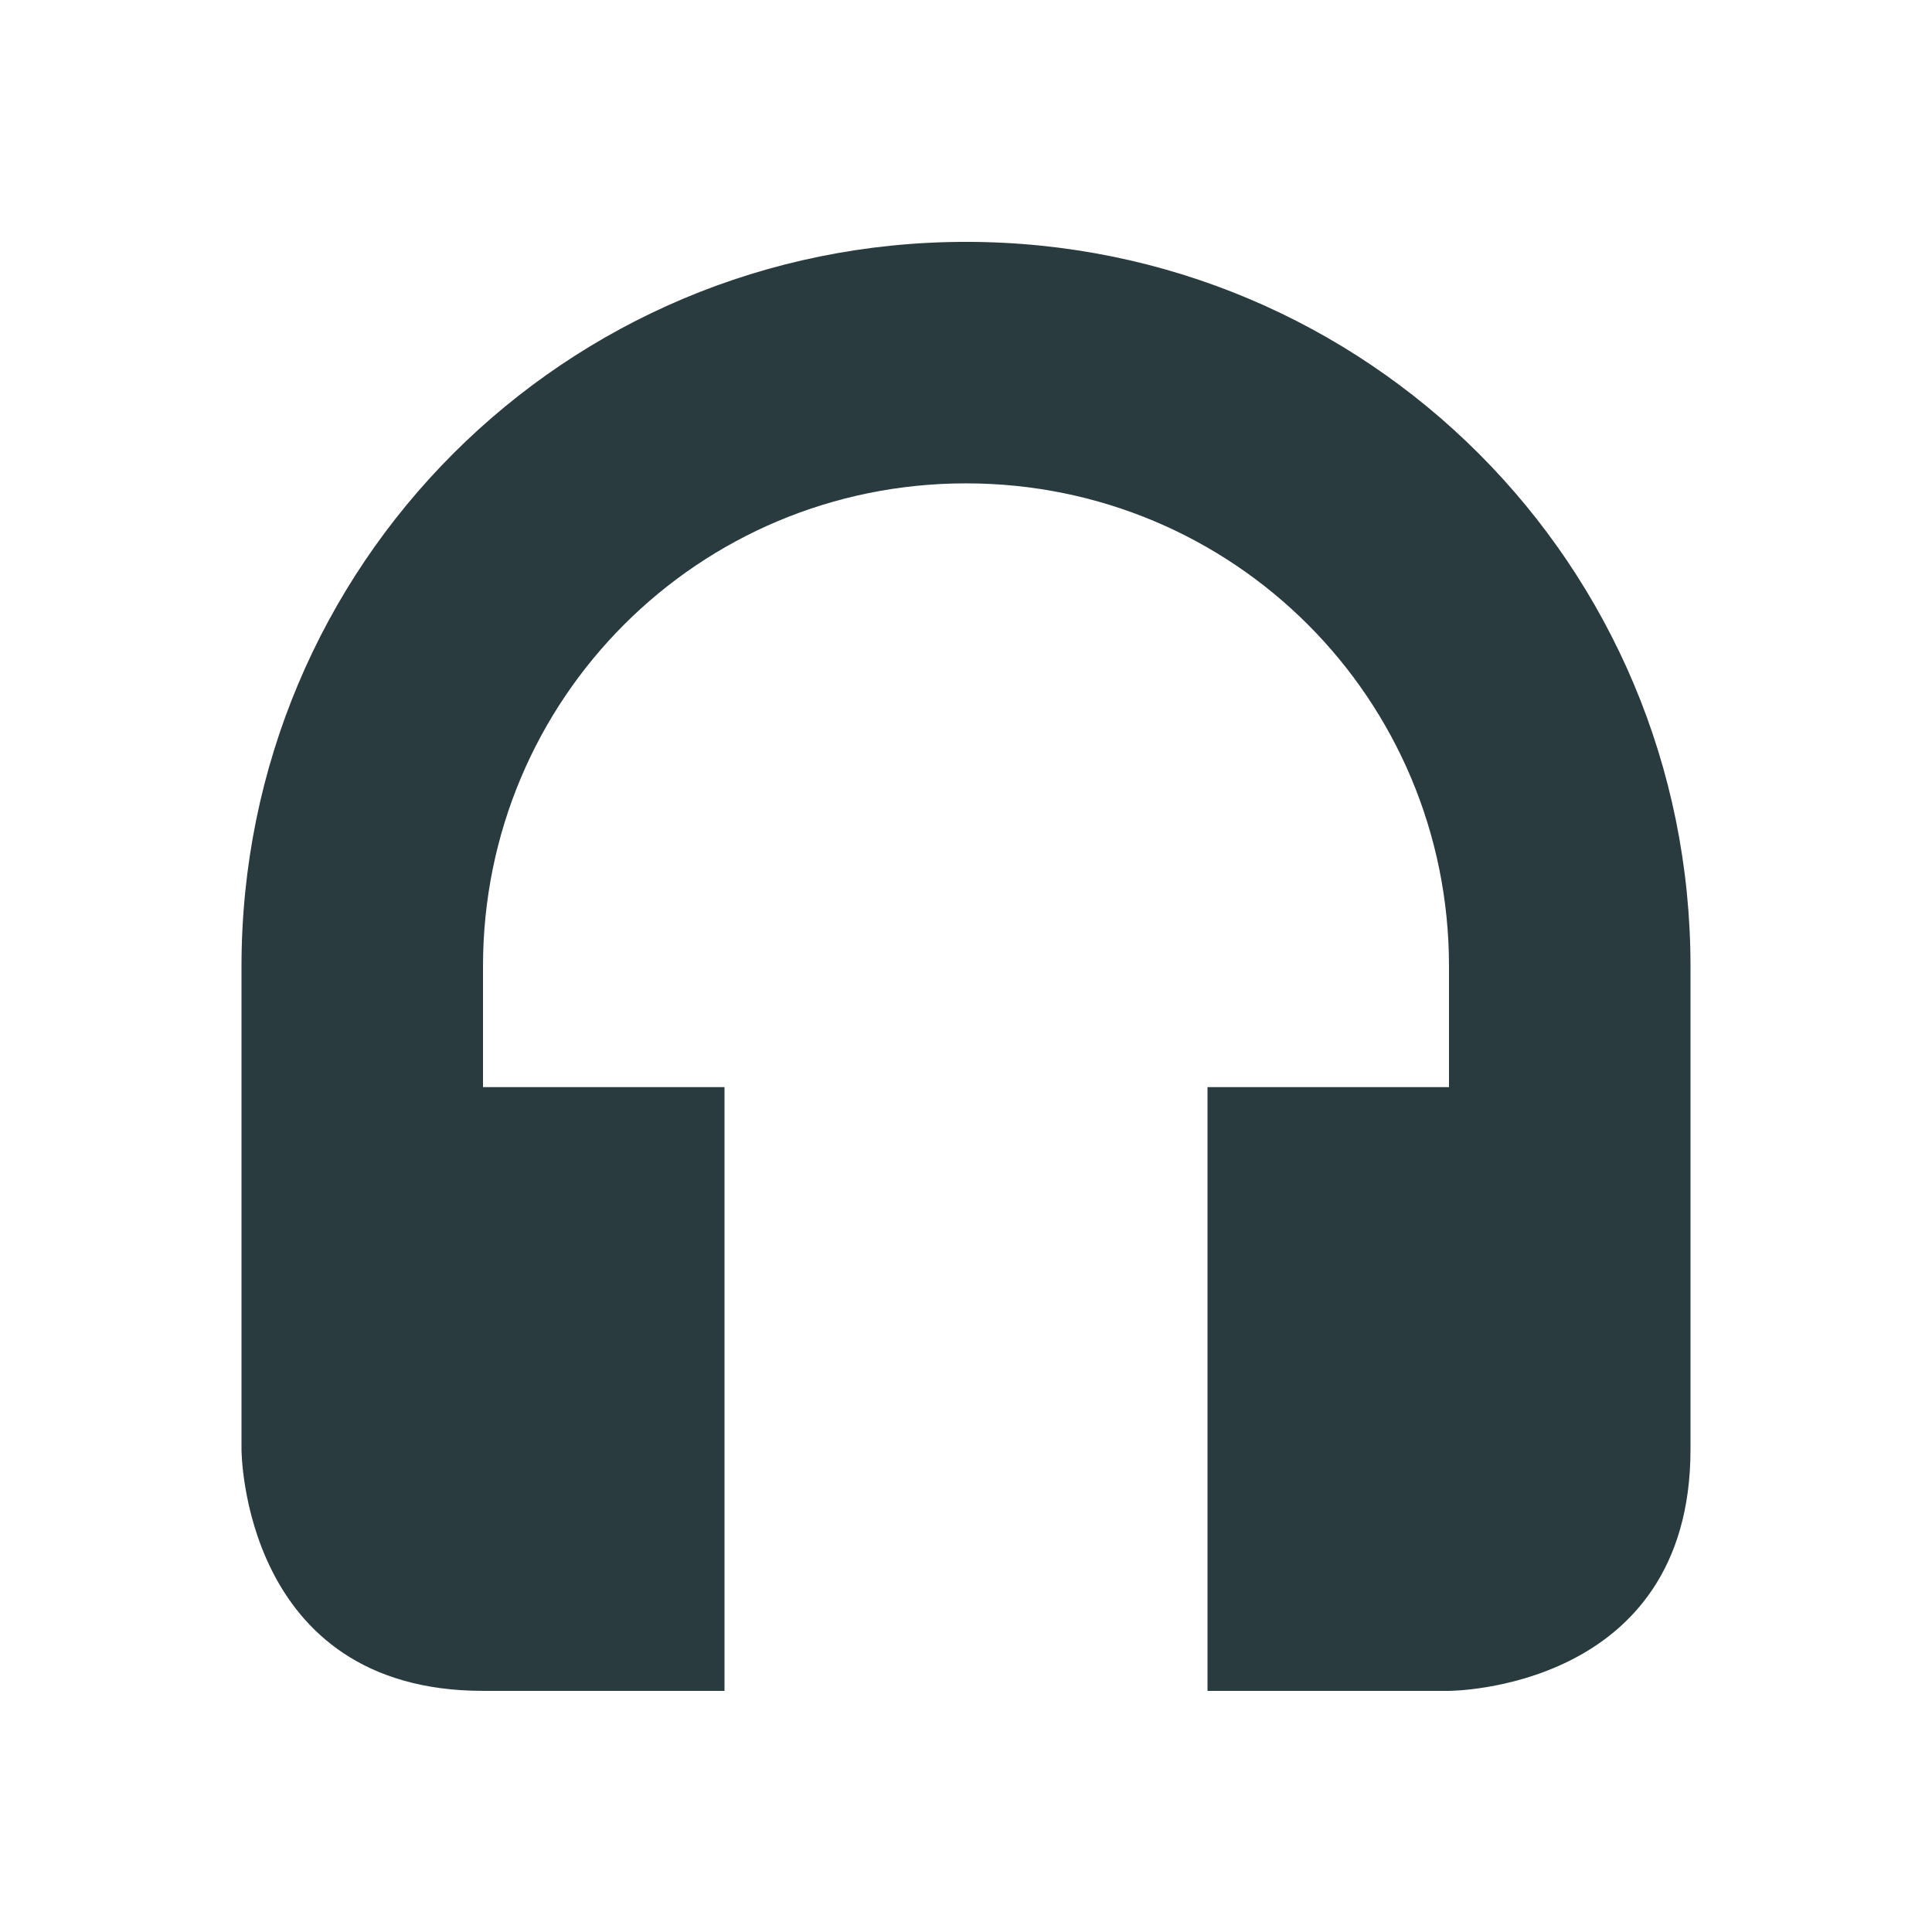
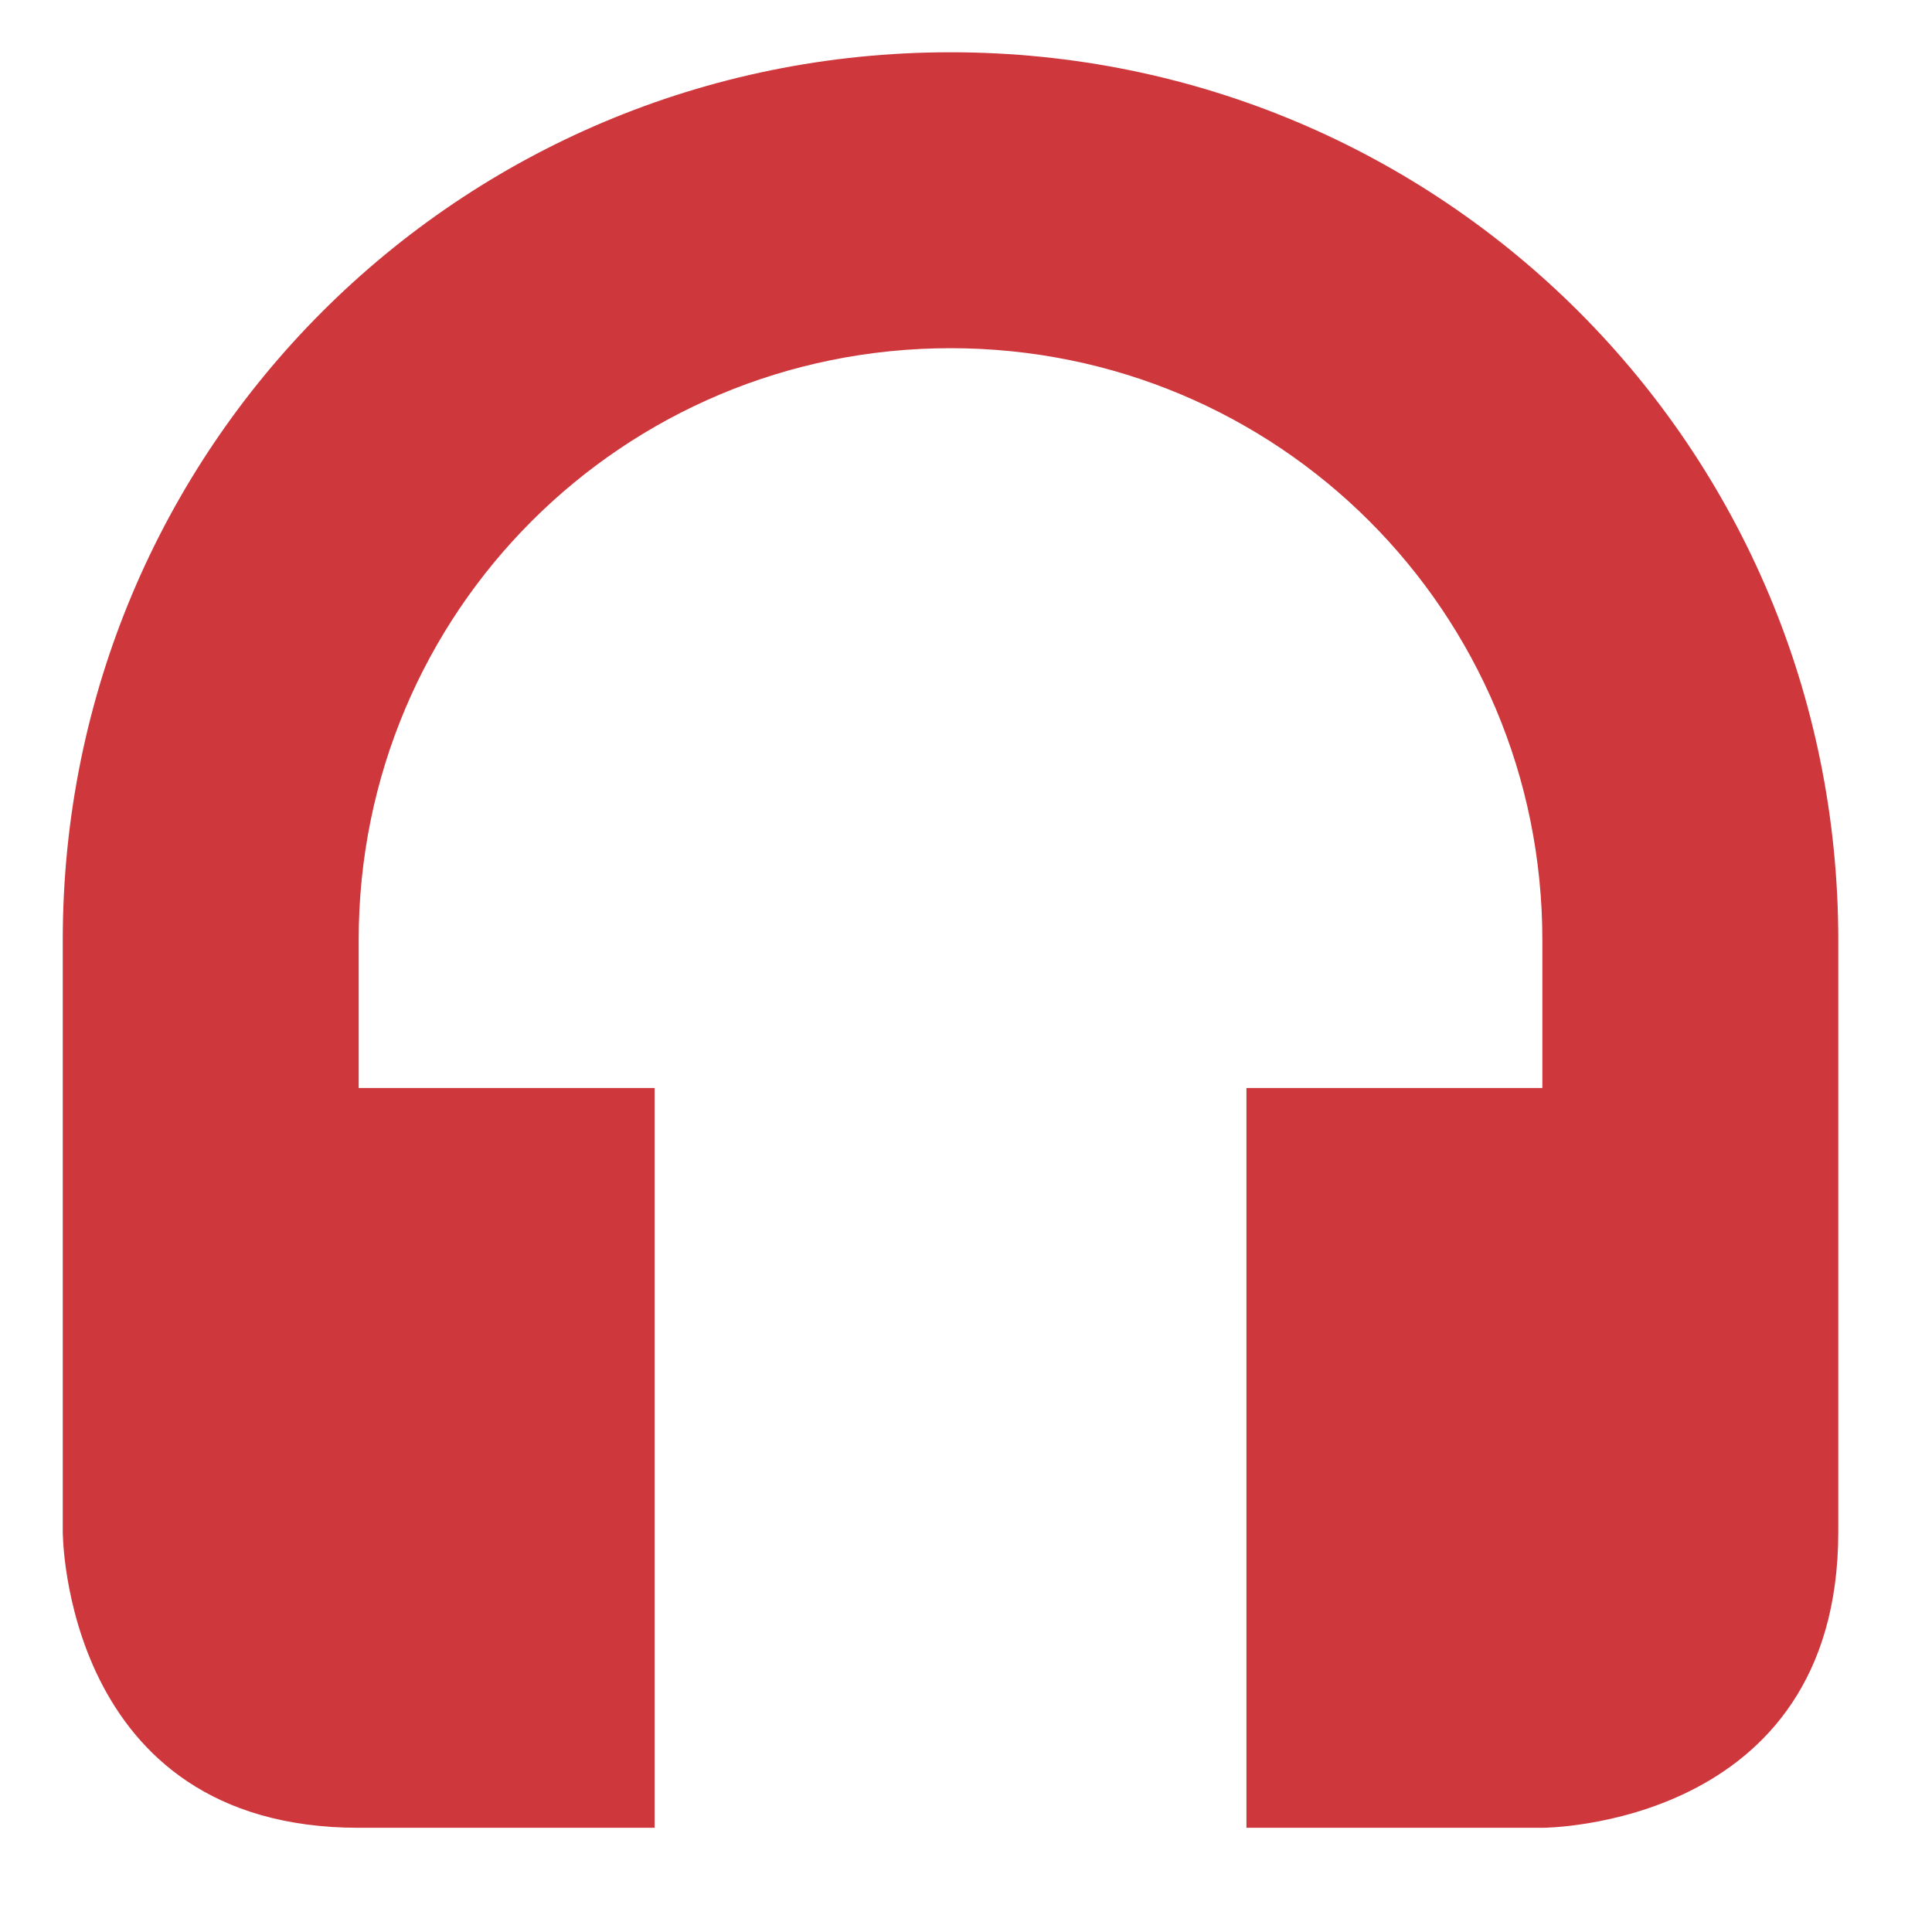
- <svg xmlns="http://www.w3.org/2000/svg" xmlns:ns1="http://www.openswatchbook.org/uri/2009/osb" height="16" id="svg7384" style="enable-background:new" version="1.1" width="16">
-   <defs id="defs7386">
-     <linearGradient id="linearGradient5606" ns1:paint="solid">
-       <stop id="stop5608" offset="0" style="stop-color:#000000;stop-opacity:1;" />
-     </linearGradient>
-     <filter id="filter7554" style="color-interpolation-filters:sRGB">
-       <feBlend id="feBlend7556" in2="BackgroundImage" mode="darken" />
-     </filter>
+ <svg xmlns="http://www.w3.org/2000/svg" xmlns:ns2="http://www.openswatchbook.org/uri/2009/osb" xmlns:xlink="http://www.w3.org/1999/xlink" width="16" height="16" id="svg2" version="1.1">
+   <defs id="defs4">
+     <clipPath clipPathUnits="userSpaceOnUse" id="clipPath3855">
+       <path id="path3857" d="m 69.625,122.194 -20,17 -6.781,-5.75 0,151.4 -8.562,138.594 c -1.368,22.118 17.84,40 40,40 l 375.719,0 c 22.16,0 41.368,-17.882 40,-40 l -8.562,-138.594 0,-152.806 -11.594,-9.844 -20.031,17 -20.031,-17 -20.031,17 -20,-17 -20.031,17 -20.031,-17 -20,17 -20.031,-17 -20.031,17 -19.906,-16.906 -19.906,16.906 -20,-17 -20.031,17 -20.031,-17 -20,17 -20.031,-17 -20.031,17 -20,-17 -20.031,17 z" style="color:#000000;display:inline;overflow:visible;visibility:visible;fill:#c95724;fill-opacity:1;fill-rule:evenodd;stroke:none;stroke-width:1;marker:none;enable-background:accumulate" />
+     </clipPath>
+     <clipPath id="clipPath-934514917-5">
+       <g id="g17-0" transform="translate(0,-1004.362)">
+         <path style="fill:#1890d0" id="path19-1" transform="matrix(15.33333,0,0,11.5,415,878.8622)" d="m -24,13 c 0,1.105 -0.672,2 -1.5,2 -0.828,0 -1.5,-0.895 -1.5,-2 0,-1.105 0.672,-2 1.5,-2 0.828,0 1.5,0.895 1.5,2 z" />
+       </g>
+     </clipPath>
+     <clipPath id="clipPath-926608780-7">
+       <g id="g12-2" transform="translate(0,-1004.362)">
+         <path style="fill:#1890d0" id="path14-1" transform="matrix(15.33333,0,0,11.5,415,878.8622)" d="m -24,13 c 0,1.105 -0.672,2 -1.5,2 -0.828,0 -1.5,-0.895 -1.5,-2 0,-1.105 0.672,-2 1.5,-2 0.828,0 1.5,0.895 1.5,2 z" />
+       </g>
+     </clipPath>
+     <clipPath id="clipPath-934514917">
+       <g id="g17" transform="translate(0,-1004.362)">
+         <path style="fill:#1890d0" id="path19" transform="matrix(15.33333,0,0,11.5,415,878.8622)" d="m -24,13 c 0,1.105 -0.672,2 -1.5,2 -0.828,0 -1.5,-0.895 -1.5,-2 0,-1.105 0.672,-2 1.5,-2 0.828,0 1.5,0.895 1.5,2 z" />
+       </g>
+     </clipPath>
+     <clipPath id="clipPath-926608780">
+       <g id="g12" transform="translate(0,-1004.362)">
+         <path style="fill:#1890d0" id="path14" transform="matrix(15.33333,0,0,11.5,415,878.8622)" d="m -24,13 c 0,1.105 -0.672,2 -1.5,2 -0.828,0 -1.5,-0.895 -1.5,-2 0,-1.105 0.672,-2 1.5,-2 0.828,0 1.5,0.895 1.5,2 z" />
+       </g>
+     </clipPath>
+     <linearGradient gradientTransform="matrix(0,-1,1,0,-2e-6,48)" gradientUnits="userSpaceOnUse" x2="47" x1="1" id="linearGradient3764">
+       <stop id="stop7" stop-opacity="1" stop-color="#5eb6e8" />
+       <stop id="stop9" stop-opacity="1" stop-color="#70bdea" offset="1" />
+     </linearGradient>
+     <clipPath id="clipPath3890" clipPathUnits="userSpaceOnUse">
+       <g transform="translate(-169.089,-42.45523)" id="g3892" style="fill:#fb803b;fill-opacity:1">
+         <path id="path3894" d="m 167.981,661.406 c -16.305,0 -29.498,13.194 -29.498,29.5 2.499,19.585 -4.023,20.627 -19.9,29.963 -16.552,11.956 -19.404,11.998 -35.819,2.343 -14.12,-8.153 -32.115,-3.352 -40.267,10.77 l -12.174,21.07 c -8.152,14.12 -3.351,32.114 10.769,40.266 18.087,7.498 15.503,14.06 15.686,32.31 2.064,20.358 0.983,22.992 -15.686,32.305 -14.12,8.153 -18.922,25.679 -10.769,39.8 l 12.174,21.069 c 8.152,14.121 26.147,18.922 40.267,10.77 15.876,-11.735 19.947,-6.528 35.819,2.81 18.036,8.446 19.9,10.931 19.9,29.498 0,16.305 13.193,29.499 29.498,29.499 l 24.348,0 c 16.305,0 29.498,-13.194 29.498,-29.499 -2.511,-19.281 4.353,-20.404 19.9,-29.732 16.539,-12.133 19.324,-12.278 35.819,-2.575 14.12,8.152 32.115,3.351 40.267,-10.77 l 12.174,-21.069 c 8.152,-14.122 3.351,-31.647 -10.769,-39.8 -18.088,-7.496 -15.503,-14.058 -15.686,-32.305 -2.064,-20.36 -0.983,-22.994 15.685,-32.31 14.12,-8.152 18.922,-26.147 10.769,-40.266 l -12.174,-21.07 c -8.152,-14.122 -26.147,-18.923 -40.267,-10.77 -15.85,12.207 -19.744,7.113 -35.819,-2.343 -18.292,-8.525 -19.9,-11.152 -19.9,-29.963 0,-16.305 -13.193,-29.5 -29.498,-29.5 z" style="color:#000000;display:inline;overflow:visible;visibility:visible;fill:#fb803b;fill-opacity:1;fill-rule:evenodd;stroke:none;stroke-width:16;marker:none;enable-background:accumulate" />
+         <path style="color:#000000;display:inline;overflow:visible;visibility:visible;fill:#fb803b;fill-opacity:1;fill-rule:evenodd;stroke:none;stroke-width:16;marker:none;enable-background:accumulate" d="m 167.981,661.406 c -16.305,0 -29.498,13.194 -29.498,29.5 2.499,19.585 -4.023,20.627 -19.9,29.963 -16.552,11.956 -19.404,11.998 -35.819,2.343 -14.12,-8.153 -32.115,-3.352 -40.267,10.77 l -12.174,21.07 c -8.152,14.12 -3.351,32.114 10.769,40.266 18.087,7.498 15.503,14.06 15.686,32.31 2.064,20.358 0.983,22.992 -15.686,32.305 -14.12,8.153 -18.922,25.679 -10.769,39.8 l 12.174,21.069 c 8.152,14.121 26.147,18.922 40.267,10.77 15.876,-11.735 19.947,-6.528 35.819,2.81 18.036,8.446 19.9,10.931 19.9,29.498 0,16.305 13.193,29.499 29.498,29.499 l 24.348,0 c 16.305,0 29.498,-13.194 29.498,-29.499 -2.511,-19.281 4.353,-20.404 19.9,-29.732 16.539,-12.133 19.324,-12.278 35.819,-2.575 14.12,8.152 32.115,3.351 40.267,-10.77 l 12.174,-21.069 c 8.152,-14.122 3.351,-31.647 -10.769,-39.8 -18.088,-7.496 -15.503,-14.058 -15.686,-32.305 -2.064,-20.36 -0.983,-22.994 15.685,-32.31 14.12,-8.152 18.922,-26.147 10.769,-40.266 l -12.174,-21.07 c -8.152,-14.122 -26.147,-18.923 -40.267,-10.77 -15.85,12.207 -19.744,7.113 -35.819,-2.343 -18.292,-8.525 -19.9,-11.152 -19.9,-29.963 0,-16.305 -13.193,-29.5 -29.498,-29.5 z" id="path3896" />
+         <path id="path3898" d="m 167.981,661.406 c -16.305,0 -29.498,13.194 -29.498,29.5 2.499,19.585 -4.023,20.627 -19.9,29.963 -16.552,11.956 -19.404,11.998 -35.819,2.343 -14.12,-8.153 -32.115,-3.352 -40.267,10.77 l -12.174,21.07 c -8.152,14.12 -3.351,32.114 10.769,40.266 18.087,7.498 15.503,14.06 15.686,32.31 2.064,20.358 0.983,22.992 -15.686,32.305 -14.12,8.153 -18.922,25.679 -10.769,39.8 l 12.174,21.069 c 8.152,14.121 26.147,18.922 40.267,10.77 15.876,-11.735 19.947,-6.528 35.819,2.81 18.036,8.446 19.9,10.931 19.9,29.498 0,16.305 13.193,29.499 29.498,29.499 l 24.348,0 c 16.305,0 29.498,-13.194 29.498,-29.499 -2.511,-19.281 4.353,-20.404 19.9,-29.732 16.539,-12.133 19.324,-12.278 35.819,-2.575 14.12,8.152 32.115,3.351 40.267,-10.77 l 12.174,-21.069 c 8.152,-14.122 3.351,-31.647 -10.769,-39.8 -18.088,-7.496 -15.503,-14.058 -15.686,-32.305 -2.064,-20.36 -0.983,-22.994 15.685,-32.31 14.12,-8.152 18.922,-26.147 10.769,-40.266 l -12.174,-21.07 c -8.152,-14.122 -26.147,-18.923 -40.267,-10.77 -15.85,12.207 -19.744,7.113 -35.819,-2.343 -18.292,-8.525 -19.9,-11.152 -19.9,-29.963 0,-16.305 -13.193,-29.5 -29.498,-29.5 z" style="color:#000000;display:inline;overflow:visible;visibility:visible;fill:#fb803b;fill-opacity:1;fill-rule:evenodd;stroke:none;stroke-width:16;marker:none;enable-background:accumulate" />
+       </g>
+     </clipPath>
+     <clipPath id="clipPath3872" clipPathUnits="userSpaceOnUse">
+       <path id="path3874" d="m 302.909,244.008 c -7.955,0 -14.392,6.438 -14.392,14.393 1.22,9.556 -1.963,10.064 -9.709,14.619 -8.076,5.833 -9.468,5.854 -17.476,1.143 -6.889,-3.978 -15.669,-1.635 -19.647,5.255 l -5.94,10.28 c -3.978,6.889 -1.635,15.669 5.254,19.646 8.825,3.658 7.564,6.86 7.653,15.764 1.007,9.933 0.48,11.218 -7.653,15.762 -6.889,3.978 -9.232,12.529 -5.254,19.419 l 5.94,10.28 c 3.978,6.89 12.757,9.232 19.647,5.255 7.746,-5.725 9.732,-3.185 17.476,1.371 8.8,4.121 9.709,5.333 9.709,14.392 0,7.955 6.437,14.393 14.392,14.393 l 11.879,0 c 7.955,0 14.392,-6.438 14.392,-14.393 -1.225,-9.407 2.124,-9.955 9.709,-14.507 8.069,-5.92 9.428,-5.99 17.476,-1.257 6.889,3.978 15.669,1.635 19.647,-5.255 l 5.94,-10.28 c 3.978,-6.89 1.635,-15.441 -5.254,-19.419 -8.825,-3.657 -7.564,-6.859 -7.653,-15.762 -1.007,-9.934 -0.479,-11.219 7.653,-15.764 6.89,-3.978 9.232,-12.757 5.254,-19.646 l -5.94,-10.28 c -3.978,-6.89 -12.757,-9.233 -19.647,-5.255 -7.733,5.956 -9.634,3.471 -17.476,-1.143 -8.925,-4.159 -9.709,-5.441 -9.709,-14.619 0,-7.956 -6.437,-14.393 -14.392,-14.393 z" style="color:#000000;display:inline;overflow:visible;visibility:visible;fill:#fb803b;fill-opacity:1;fill-rule:evenodd;stroke:none;stroke-width:16;marker:none;enable-background:accumulate" />
+     </clipPath>
+     <clipPath id="clipPath3845" clipPathUnits="userSpaceOnUse">
+       <path style="color:#000000;display:inline;overflow:visible;visibility:visible;fill:#ce8757;fill-opacity:1;fill-rule:evenodd;stroke:none;stroke-width:46.6;marker:none;enable-background:accumulate" d="m 416.183,301.685 0,162.276 c 0,8.706 -7.009,15.714 -15.714,15.714 l -240.147,0 c -8.706,0 -15.714,-7.009 -15.714,-15.714 l 0,-162.276 z" id="path3847" />
+     </clipPath>
+     <linearGradient gradientUnits="userSpaceOnUse" y2="464.236" x2="402.874" y1="15.664" x1="-522.857" id="linearGradient3835" xlink:href="#linearGradient3837" />
+     <clipPath clipPathUnits="userSpaceOnUse" id="clipPath3891">
+       <path id="path3893" d="m 14.93,1019.952 c -1.088,0 -1.969,0.881 -1.969,1.969 0.167,1.307 -0.269,1.377 -1.328,2 -1.105,0.798 -1.295,0.801 -2.391,0.156 -0.942,-0.544 -2.143,-0.224 -2.688,0.719 l -0.812,1.406 c -0.544,0.942 -0.224,2.143 0.719,2.688 1.207,0.5 1.035,0.938 1.047,2.156 0.138,1.359 0.066,1.535 -1.047,2.156 -0.942,0.544 -1.263,1.714 -0.719,2.656 l 0.812,1.406 c 0.544,0.942 1.745,1.263 2.688,0.719 1.06,-0.783 1.331,-0.436 2.391,0.188 1.204,0.564 1.328,0.73 1.328,1.969 0,1.088 0.881,1.969 1.969,1.969 l 1.625,0 c 1.088,0 1.969,-0.881 1.969,-1.969 -0.168,-1.287 0.29,-1.362 1.328,-1.984 1.104,-0.81 1.29,-0.82 2.391,-0.172 0.942,0.544 2.143,0.224 2.688,-0.719 l 0.812,-1.406 c 0.544,-0.943 0.224,-2.112 -0.719,-2.656 -1.207,-0.5 -1.035,-0.938 -1.047,-2.156 -0.138,-1.359 -0.066,-1.535 1.047,-2.156 0.942,-0.544 1.263,-1.745 0.719,-2.688 l -0.812,-1.406 c -0.544,-0.943 -1.745,-1.263 -2.688,-0.719 -1.058,0.815 -1.318,0.475 -2.391,-0.156 -1.221,-0.569 -1.328,-0.744 -1.328,-2 0,-1.088 -0.881,-1.969 -1.969,-1.969 z" style="color:#000000;display:inline;overflow:visible;visibility:visible;fill:#385a5a;fill-opacity:1;fill-rule:evenodd;stroke:none;stroke-width:16;marker:none;enable-background:accumulate" />
+     </clipPath>
+     <linearGradient id="linearGradient3783-6">
+       <stop style="stop-color:#000000;stop-opacity:1;" offset="0" id="stop3785-8" />
+       <stop style="stop-color:#fb5549;stop-opacity:0;" offset="1" id="stop3787-8" />
+     </linearGradient>
+     <linearGradient xlink:href="#linearGradient3783-6" id="linearGradient3789-6" x1="-3045.61" y1="379.882" x2="-1068.817" y2="1369.831" gradientUnits="userSpaceOnUse" />
+     <clipPath clipPathUnits="userSpaceOnUse" id="clipPath3793-8">
+       <circle id="path3795-3" style="fill:#fb5549;fill-opacity:1;fill-rule:evenodd;stroke:none" cx="-1700" cy="872.362" r="762.857" />
+     </clipPath>
+     <linearGradient xlink:href="#linearGradient3783-6" id="linearGradient3821-5" gradientUnits="userSpaceOnUse" x1="-3045.61" y1="379.882" x2="-1068.817" y2="1369.831" />
+     <clipPath id="clipPath3899" clipPathUnits="userSpaceOnUse">
+       <path style="color:#000000;display:inline;overflow:visible;visibility:visible;fill:#1cc1c1;fill-opacity:1;fill-rule:evenodd;stroke:none;stroke-width:46.6;marker:none;enable-background:accumulate" d="m 54.286,83.429 407.143,0 c 16.62,0 30,13.38 30,30 0,48.333 -4.286,96.667 -4.286,145 l 0,145 c 0,16.62 -13.38,30 -30,30 l -397.143,0 c -16.62,0 -30,-13.38 -30,-30 l 0,-145 c 0,-48.333 -5.714,-96.667 -5.714,-145 0,-16.62 13.38,-30 30,-30 z" id="path3901" />
+     </clipPath>
+     <linearGradient gradientUnits="userSpaceOnUse" y2="420.014" x2="470.714" y1="-22.843" x1="-217.5" id="linearGradient3895" xlink:href="#linearGradient3889" />
+     <linearGradient y2="1369.831" x2="-1068.817" y1="379.882" x1="-3045.61" gradientUnits="userSpaceOnUse" id="linearGradient3821" xlink:href="#linearGradient3783" />
+     <clipPath id="clipPath3793" clipPathUnits="userSpaceOnUse">
+       <circle style="fill:#fb5549;fill-opacity:1;fill-rule:evenodd;stroke:none" id="path3795" cx="-1700" cy="872.362" r="762.857" />
+     </clipPath>
+     <linearGradient gradientUnits="userSpaceOnUse" y2="1369.831" x2="-1068.817" y1="379.882" x1="-3045.61" id="linearGradient3789" xlink:href="#linearGradient3783" />
+     <linearGradient id="linearGradient3783">
+       <stop id="stop3785" offset="0" style="stop-color:#000000;stop-opacity:1;" />
+       <stop id="stop3787" offset="1" style="stop-color:#fb5549;stop-opacity:0;" />
+     </linearGradient>
+     <linearGradient id="linearGradient3889">
+       <stop id="stop3891" offset="0" style="stop-color:#000000;stop-opacity:1;" />
+       <stop id="stop3893" offset="1" style="stop-color:#000000;stop-opacity:0;" />
+     </linearGradient>
+     <linearGradient id="linearGradient3837">
+       <stop style="stop-color:#000000;stop-opacity:0.648" offset="0" id="stop3839" />
+       <stop style="stop-color:#000000;stop-opacity:0;" offset="1" id="stop3841" />
+     </linearGradient>
+     <clipPath id="clipPath3855-6" clipPathUnits="userSpaceOnUse">
+       <path style="color:#000000;display:inline;overflow:visible;visibility:visible;fill:#c95724;fill-opacity:1;fill-rule:evenodd;stroke:none;stroke-width:1;marker:none;enable-background:accumulate" d="m 69.625,122.194 -20,17 -6.781,-5.75 0,151.4 -8.562,138.594 c -1.368,22.118 17.84,40 40,40 l 375.719,0 c 22.16,0 41.368,-17.882 40,-40 l -8.562,-138.594 0,-152.806 -11.594,-9.844 -20.031,17 -20.031,-17 -20.031,17 -20,-17 -20.031,17 -20.031,-17 -20,17 -20.031,-17 -20.031,17 -19.906,-16.906 -19.906,16.906 -20,-17 -20.031,17 -20.031,-17 -20,17 -20.031,-17 -20.031,17 -20,-17 -20.031,17 z" id="path3857-7" />
+     </clipPath>
+     <clipPath id="clipPath-934514917-5-3">
+       <g transform="translate(0,-1004.362)" id="g17-0-8">
+         <path d="m -24,13 c 0,1.105 -0.672,2 -1.5,2 -0.828,0 -1.5,-0.895 -1.5,-2 0,-1.105 0.672,-2 1.5,-2 0.828,0 1.5,0.895 1.5,2 z" transform="matrix(15.33333,0,0,11.5,415,878.8622)" id="path19-1-8" style="fill:#1890d0" />
+       </g>
+     </clipPath>
+     <clipPath id="clipPath-926608780-7-0">
+       <g transform="translate(0,-1004.362)" id="g12-2-5">
+         <path d="m -24,13 c 0,1.105 -0.672,2 -1.5,2 -0.828,0 -1.5,-0.895 -1.5,-2 0,-1.105 0.672,-2 1.5,-2 0.828,0 1.5,0.895 1.5,2 z" transform="matrix(15.33333,0,0,11.5,415,878.8622)" id="path14-1-7" style="fill:#1890d0" />
+       </g>
+     </clipPath>
+     <clipPath id="clipPath-934514917-0">
+       <g transform="translate(0,-1004.362)" id="g17-1">
+         <path d="m -24,13 c 0,1.105 -0.672,2 -1.5,2 -0.828,0 -1.5,-0.895 -1.5,-2 0,-1.105 0.672,-2 1.5,-2 0.828,0 1.5,0.895 1.5,2 z" transform="matrix(15.33333,0,0,11.5,415,878.8622)" id="path19-4" style="fill:#1890d0" />
+       </g>
+     </clipPath>
+     <clipPath id="clipPath-926608780-9">
+       <g transform="translate(0,-1004.362)" id="g12-3">
+         <path d="m -24,13 c 0,1.105 -0.672,2 -1.5,2 -0.828,0 -1.5,-0.895 -1.5,-2 0,-1.105 0.672,-2 1.5,-2 0.828,0 1.5,0.895 1.5,2 z" transform="matrix(15.33333,0,0,11.5,415,878.8622)" id="path14-6" style="fill:#1890d0" />
+       </g>
+     </clipPath>
+     <linearGradient id="linearGradient3764-9" x1="1" x2="47" gradientUnits="userSpaceOnUse" gradientTransform="matrix(0,-1,1,0,-2e-6,48)">
+       <stop stop-color="#5eb6e8" stop-opacity="1" id="stop7-9" />
+       <stop offset="1" stop-color="#70bdea" stop-opacity="1" id="stop9-9" />
+     </linearGradient>
+     <clipPath clipPathUnits="userSpaceOnUse" id="clipPath3890-8">
+       <g style="fill:#fb803b;fill-opacity:1" id="g3892-7" transform="translate(-169.089,-42.45523)">
+         <path style="color:#000000;display:inline;overflow:visible;visibility:visible;fill:#fb803b;fill-opacity:1;fill-rule:evenodd;stroke:none;stroke-width:16;marker:none;enable-background:accumulate" d="m 167.981,661.406 c -16.305,0 -29.498,13.194 -29.498,29.5 2.499,19.585 -4.023,20.627 -19.9,29.963 -16.552,11.956 -19.404,11.998 -35.819,2.343 -14.12,-8.153 -32.115,-3.352 -40.267,10.77 l -12.174,21.07 c -8.152,14.12 -3.351,32.114 10.769,40.266 18.087,7.498 15.503,14.06 15.686,32.31 2.064,20.358 0.983,22.992 -15.686,32.305 -14.12,8.153 -18.922,25.679 -10.769,39.8 l 12.174,21.069 c 8.152,14.121 26.147,18.922 40.267,10.77 15.876,-11.735 19.947,-6.528 35.819,2.81 18.036,8.446 19.9,10.931 19.9,29.498 0,16.305 13.193,29.499 29.498,29.499 l 24.348,0 c 16.305,0 29.498,-13.194 29.498,-29.499 -2.511,-19.281 4.353,-20.404 19.9,-29.732 16.539,-12.133 19.324,-12.278 35.819,-2.575 14.12,8.152 32.115,3.351 40.267,-10.77 l 12.174,-21.069 c 8.152,-14.122 3.351,-31.647 -10.769,-39.8 -18.088,-7.496 -15.503,-14.058 -15.686,-32.305 -2.064,-20.36 -0.983,-22.994 15.685,-32.31 14.12,-8.152 18.922,-26.147 10.769,-40.266 l -12.174,-21.07 c -8.152,-14.122 -26.147,-18.923 -40.267,-10.77 -15.85,12.207 -19.744,7.113 -35.819,-2.343 -18.292,-8.525 -19.9,-11.152 -19.9,-29.963 0,-16.305 -13.193,-29.5 -29.498,-29.5 z" id="path3894-9" />
+         <path id="path3896-9" d="m 167.981,661.406 c -16.305,0 -29.498,13.194 -29.498,29.5 2.499,19.585 -4.023,20.627 -19.9,29.963 -16.552,11.956 -19.404,11.998 -35.819,2.343 -14.12,-8.153 -32.115,-3.352 -40.267,10.77 l -12.174,21.07 c -8.152,14.12 -3.351,32.114 10.769,40.266 18.087,7.498 15.503,14.06 15.686,32.31 2.064,20.358 0.983,22.992 -15.686,32.305 -14.12,8.153 -18.922,25.679 -10.769,39.8 l 12.174,21.069 c 8.152,14.121 26.147,18.922 40.267,10.77 15.876,-11.735 19.947,-6.528 35.819,2.81 18.036,8.446 19.9,10.931 19.9,29.498 0,16.305 13.193,29.499 29.498,29.499 l 24.348,0 c 16.305,0 29.498,-13.194 29.498,-29.499 -2.511,-19.281 4.353,-20.404 19.9,-29.732 16.539,-12.133 19.324,-12.278 35.819,-2.575 14.12,8.152 32.115,3.351 40.267,-10.77 l 12.174,-21.069 c 8.152,-14.122 3.351,-31.647 -10.769,-39.8 -18.088,-7.496 -15.503,-14.058 -15.686,-32.305 -2.064,-20.36 -0.983,-22.994 15.685,-32.31 14.12,-8.152 18.922,-26.147 10.769,-40.266 l -12.174,-21.07 c -8.152,-14.122 -26.147,-18.923 -40.267,-10.77 -15.85,12.207 -19.744,7.113 -35.819,-2.343 -18.292,-8.525 -19.9,-11.152 -19.9,-29.963 0,-16.305 -13.193,-29.5 -29.498,-29.5 z" style="color:#000000;display:inline;overflow:visible;visibility:visible;fill:#fb803b;fill-opacity:1;fill-rule:evenodd;stroke:none;stroke-width:16;marker:none;enable-background:accumulate" />
+         <path style="color:#000000;display:inline;overflow:visible;visibility:visible;fill:#fb803b;fill-opacity:1;fill-rule:evenodd;stroke:none;stroke-width:16;marker:none;enable-background:accumulate" d="m 167.981,661.406 c -16.305,0 -29.498,13.194 -29.498,29.5 2.499,19.585 -4.023,20.627 -19.9,29.963 -16.552,11.956 -19.404,11.998 -35.819,2.343 -14.12,-8.153 -32.115,-3.352 -40.267,10.77 l -12.174,21.07 c -8.152,14.12 -3.351,32.114 10.769,40.266 18.087,7.498 15.503,14.06 15.686,32.31 2.064,20.358 0.983,22.992 -15.686,32.305 -14.12,8.153 -18.922,25.679 -10.769,39.8 l 12.174,21.069 c 8.152,14.121 26.147,18.922 40.267,10.77 15.876,-11.735 19.947,-6.528 35.819,2.81 18.036,8.446 19.9,10.931 19.9,29.498 0,16.305 13.193,29.499 29.498,29.499 l 24.348,0 c 16.305,0 29.498,-13.194 29.498,-29.499 -2.511,-19.281 4.353,-20.404 19.9,-29.732 16.539,-12.133 19.324,-12.278 35.819,-2.575 14.12,8.152 32.115,3.351 40.267,-10.77 l 12.174,-21.069 c 8.152,-14.122 3.351,-31.647 -10.769,-39.8 -18.088,-7.496 -15.503,-14.058 -15.686,-32.305 -2.064,-20.36 -0.983,-22.994 15.685,-32.31 14.12,-8.152 18.922,-26.147 10.769,-40.266 l -12.174,-21.07 c -8.152,-14.122 -26.147,-18.923 -40.267,-10.77 -15.85,12.207 -19.744,7.113 -35.819,-2.343 -18.292,-8.525 -19.9,-11.152 -19.9,-29.963 0,-16.305 -13.193,-29.5 -29.498,-29.5 z" id="path3898-4" />
+       </g>
+     </clipPath>
+     <clipPath clipPathUnits="userSpaceOnUse" id="clipPath3872-2">
+       <path style="color:#000000;display:inline;overflow:visible;visibility:visible;fill:#fb803b;fill-opacity:1;fill-rule:evenodd;stroke:none;stroke-width:16;marker:none;enable-background:accumulate" d="m 302.909,244.008 c -7.955,0 -14.392,6.438 -14.392,14.393 1.22,9.556 -1.963,10.064 -9.709,14.619 -8.076,5.833 -9.468,5.854 -17.476,1.143 -6.889,-3.978 -15.669,-1.635 -19.647,5.255 l -5.94,10.28 c -3.978,6.889 -1.635,15.669 5.254,19.646 8.825,3.658 7.564,6.86 7.653,15.764 1.007,9.933 0.48,11.218 -7.653,15.762 -6.889,3.978 -9.232,12.529 -5.254,19.419 l 5.94,10.28 c 3.978,6.89 12.757,9.232 19.647,5.255 7.746,-5.725 9.732,-3.185 17.476,1.371 8.8,4.121 9.709,5.333 9.709,14.392 0,7.955 6.437,14.393 14.392,14.393 l 11.879,0 c 7.955,0 14.392,-6.438 14.392,-14.393 -1.225,-9.407 2.124,-9.955 9.709,-14.507 8.069,-5.92 9.428,-5.99 17.476,-1.257 6.889,3.978 15.669,1.635 19.647,-5.255 l 5.94,-10.28 c 3.978,-6.89 1.635,-15.441 -5.254,-19.419 -8.825,-3.657 -7.564,-6.859 -7.653,-15.762 -1.007,-9.934 -0.479,-11.219 7.653,-15.764 6.89,-3.978 9.232,-12.757 5.254,-19.646 l -5.94,-10.28 c -3.978,-6.89 -12.757,-9.233 -19.647,-5.255 -7.733,5.956 -9.634,3.471 -17.476,-1.143 -8.925,-4.159 -9.709,-5.441 -9.709,-14.619 0,-7.956 -6.437,-14.393 -14.392,-14.393 z" id="path3874-6" />
+     </clipPath>
+     <clipPath clipPathUnits="userSpaceOnUse" id="clipPath3845-0">
+       <path id="path3847-7" d="m 416.183,301.685 0,162.276 c 0,8.706 -7.009,15.714 -15.714,15.714 l -240.147,0 c -8.706,0 -15.714,-7.009 -15.714,-15.714 l 0,-162.276 z" style="color:#000000;display:inline;overflow:visible;visibility:visible;fill:#ce8757;fill-opacity:1;fill-rule:evenodd;stroke:none;stroke-width:46.6;marker:none;enable-background:accumulate" />
+     </clipPath>
+     <clipPath id="clipPath3891-5" clipPathUnits="userSpaceOnUse">
+       <path style="color:#000000;display:inline;overflow:visible;visibility:visible;fill:#385a5a;fill-opacity:1;fill-rule:evenodd;stroke:none;stroke-width:16;marker:none;enable-background:accumulate" d="m 14.93,1019.952 c -1.088,0 -1.969,0.881 -1.969,1.969 0.167,1.307 -0.269,1.377 -1.328,2 -1.105,0.798 -1.295,0.801 -2.391,0.156 -0.942,-0.544 -2.143,-0.224 -2.688,0.719 l -0.812,1.406 c -0.544,0.942 -0.224,2.143 0.719,2.688 1.207,0.5 1.035,0.938 1.047,2.156 0.138,1.359 0.066,1.535 -1.047,2.156 -0.942,0.544 -1.263,1.714 -0.719,2.656 l 0.812,1.406 c 0.544,0.942 1.745,1.263 2.688,0.719 1.06,-0.783 1.331,-0.436 2.391,0.188 1.204,0.564 1.328,0.73 1.328,1.969 0,1.088 0.881,1.969 1.969,1.969 l 1.625,0 c 1.088,0 1.969,-0.881 1.969,-1.969 -0.168,-1.287 0.29,-1.362 1.328,-1.984 1.104,-0.81 1.29,-0.82 2.391,-0.172 0.942,0.544 2.143,0.224 2.688,-0.719 l 0.812,-1.406 c 0.544,-0.943 0.224,-2.112 -0.719,-2.656 -1.207,-0.5 -1.035,-0.938 -1.047,-2.156 -0.138,-1.359 -0.066,-1.535 1.047,-2.156 0.942,-0.544 1.263,-1.745 0.719,-2.688 l -0.812,-1.406 c -0.544,-0.943 -1.745,-1.263 -2.688,-0.719 -1.058,0.815 -1.318,0.475 -2.391,-0.156 -1.221,-0.569 -1.328,-0.744 -1.328,-2 0,-1.088 -0.881,-1.969 -1.969,-1.969 z" id="path3893-8" />
+     </clipPath>
+     <linearGradient gradientUnits="userSpaceOnUse" y2="1369.831" x2="-1068.817" y1="379.882" x1="-3045.61" id="linearGradient6437" xlink:href="#linearGradient3783-6" />
+     <clipPath id="clipPath3793-8-0" clipPathUnits="userSpaceOnUse">
+       <circle style="fill:#fb5549;fill-opacity:1;fill-rule:evenodd;stroke:none" id="path3795-3-8" cx="-1700" cy="872.362" r="762.857" />
+     </clipPath>
+     <linearGradient y2="1369.831" x2="-1068.817" y1="379.882" x1="-3045.61" gradientUnits="userSpaceOnUse" id="linearGradient6441" xlink:href="#linearGradient3783-6" />
+     <clipPath clipPathUnits="userSpaceOnUse" id="clipPath3899-0">
+       <path id="path3901-5" d="m 54.286,83.429 407.143,0 c 16.62,0 30,13.38 30,30 0,48.333 -4.286,96.667 -4.286,145 l 0,145 c 0,16.62 -13.38,30 -30,30 l -397.143,0 c -16.62,0 -30,-13.38 -30,-30 l 0,-145 c 0,-48.333 -5.714,-96.667 -5.714,-145 0,-16.62 13.38,-30 30,-30 z" style="color:#000000;display:inline;overflow:visible;visibility:visible;fill:#1cc1c1;fill-opacity:1;fill-rule:evenodd;stroke:none;stroke-width:46.6;marker:none;enable-background:accumulate" />
+     </clipPath>
+     <clipPath clipPathUnits="userSpaceOnUse" id="clipPath3793-9">
+       <circle id="path3795-0" style="fill:#fb5549;fill-opacity:1;fill-rule:evenodd;stroke:none" cx="-1700" cy="872.362" r="762.857" />
+     </clipPath>
+     <clipPath id="clipPath3855-2" clipPathUnits="userSpaceOnUse">
+       <path style="color:#000000;display:inline;overflow:visible;visibility:visible;fill:#c95724;fill-opacity:1;fill-rule:evenodd;stroke:none;stroke-width:1;marker:none;enable-background:accumulate" d="m 69.625,122.194 -20,17 -6.781,-5.75 0,151.4 -8.562,138.594 c -1.368,22.118 17.84,40 40,40 l 375.719,0 c 22.16,0 41.368,-17.882 40,-40 l -8.562,-138.594 0,-152.806 -11.594,-9.844 -20.031,17 -20.031,-17 -20.031,17 -20,-17 -20.031,17 -20.031,-17 -20,17 -20.031,-17 -20.031,17 -19.906,-16.906 -19.906,16.906 -20,-17 -20.031,17 -20.031,-17 -20,17 -20.031,-17 -20.031,17 -20,-17 -20.031,17 z" id="path3857-6" />
+     </clipPath>
+     <clipPath id="clipPath-934514917-5-8">
+       <g transform="translate(0,-1004.362)" id="g17-0-6">
+         <path d="m -24,13 c 0,1.105 -0.672,2 -1.5,2 -0.828,0 -1.5,-0.895 -1.5,-2 0,-1.105 0.672,-2 1.5,-2 0.828,0 1.5,0.895 1.5,2 z" transform="matrix(15.33333,0,0,11.5,415,878.8622)" id="path19-1-9" style="fill:#1890d0" />
+       </g>
+     </clipPath>
+     <clipPath id="clipPath-926608780-7-7">
+       <g transform="translate(0,-1004.362)" id="g12-2-7">
+         <path d="m -24,13 c 0,1.105 -0.672,2 -1.5,2 -0.828,0 -1.5,-0.895 -1.5,-2 0,-1.105 0.672,-2 1.5,-2 0.828,0 1.5,0.895 1.5,2 z" transform="matrix(15.33333,0,0,11.5,415,878.8622)" id="path14-1-1" style="fill:#1890d0" />
+       </g>
+     </clipPath>
+     <clipPath id="clipPath-934514917-7">
+       <g transform="translate(0,-1004.362)" id="g17-4">
+         <path d="m -24,13 c 0,1.105 -0.672,2 -1.5,2 -0.828,0 -1.5,-0.895 -1.5,-2 0,-1.105 0.672,-2 1.5,-2 0.828,0 1.5,0.895 1.5,2 z" transform="matrix(15.33333,0,0,11.5,415,878.8622)" id="path19-8" style="fill:#1890d0" />
+       </g>
+     </clipPath>
+     <clipPath id="clipPath-926608780-3">
+       <g transform="translate(0,-1004.362)" id="g12-24">
+         <path d="m -24,13 c 0,1.105 -0.672,2 -1.5,2 -0.828,0 -1.5,-0.895 -1.5,-2 0,-1.105 0.672,-2 1.5,-2 0.828,0 1.5,0.895 1.5,2 z" transform="matrix(15.33333,0,0,11.5,415,878.8622)" id="path14-7" style="fill:#1890d0" />
+       </g>
+     </clipPath>
+     <linearGradient id="linearGradient3764-0" x1="1" x2="47" gradientUnits="userSpaceOnUse" gradientTransform="matrix(0,-1,1,0,-2e-6,48)">
+       <stop stop-color="#5eb6e8" stop-opacity="1" id="stop7-0" />
+       <stop offset="1" stop-color="#70bdea" stop-opacity="1" id="stop9-4" />
+     </linearGradient>
+     <clipPath clipPathUnits="userSpaceOnUse" id="clipPath3890-9">
+       <g style="fill:#fb803b;fill-opacity:1" id="g3892-6" transform="translate(-169.089,-42.45523)">
+         <path style="color:#000000;display:inline;overflow:visible;visibility:visible;fill:#fb803b;fill-opacity:1;fill-rule:evenodd;stroke:none;stroke-width:16;marker:none;enable-background:accumulate" d="m 167.981,661.406 c -16.305,0 -29.498,13.194 -29.498,29.5 2.499,19.585 -4.023,20.627 -19.9,29.963 -16.552,11.956 -19.404,11.998 -35.819,2.343 -14.12,-8.153 -32.115,-3.352 -40.267,10.77 l -12.174,21.07 c -8.152,14.12 -3.351,32.114 10.769,40.266 18.087,7.498 15.503,14.06 15.686,32.31 2.064,20.358 0.983,22.992 -15.686,32.305 -14.12,8.153 -18.922,25.679 -10.769,39.8 l 12.174,21.069 c 8.152,14.121 26.147,18.922 40.267,10.77 15.876,-11.735 19.947,-6.528 35.819,2.81 18.036,8.446 19.9,10.931 19.9,29.498 0,16.305 13.193,29.499 29.498,29.499 l 24.348,0 c 16.305,0 29.498,-13.194 29.498,-29.499 -2.511,-19.281 4.353,-20.404 19.9,-29.732 16.539,-12.133 19.324,-12.278 35.819,-2.575 14.12,8.152 32.115,3.351 40.267,-10.77 l 12.174,-21.069 c 8.152,-14.122 3.351,-31.647 -10.769,-39.8 -18.088,-7.496 -15.503,-14.058 -15.686,-32.305 -2.064,-20.36 -0.983,-22.994 15.685,-32.31 14.12,-8.152 18.922,-26.147 10.769,-40.266 l -12.174,-21.07 c -8.152,-14.122 -26.147,-18.923 -40.267,-10.77 -15.85,12.207 -19.744,7.113 -35.819,-2.343 -18.292,-8.525 -19.9,-11.152 -19.9,-29.963 0,-16.305 -13.193,-29.5 -29.498,-29.5 z" id="path3894-3" />
+         <path id="path3896-5" d="m 167.981,661.406 c -16.305,0 -29.498,13.194 -29.498,29.5 2.499,19.585 -4.023,20.627 -19.9,29.963 -16.552,11.956 -19.404,11.998 -35.819,2.343 -14.12,-8.153 -32.115,-3.352 -40.267,10.77 l -12.174,21.07 c -8.152,14.12 -3.351,32.114 10.769,40.266 18.087,7.498 15.503,14.06 15.686,32.31 2.064,20.358 0.983,22.992 -15.686,32.305 -14.12,8.153 -18.922,25.679 -10.769,39.8 l 12.174,21.069 c 8.152,14.121 26.147,18.922 40.267,10.77 15.876,-11.735 19.947,-6.528 35.819,2.81 18.036,8.446 19.9,10.931 19.9,29.498 0,16.305 13.193,29.499 29.498,29.499 l 24.348,0 c 16.305,0 29.498,-13.194 29.498,-29.499 -2.511,-19.281 4.353,-20.404 19.9,-29.732 16.539,-12.133 19.324,-12.278 35.819,-2.575 14.12,8.152 32.115,3.351 40.267,-10.77 l 12.174,-21.069 c 8.152,-14.122 3.351,-31.647 -10.769,-39.8 -18.088,-7.496 -15.503,-14.058 -15.686,-32.305 -2.064,-20.36 -0.983,-22.994 15.685,-32.31 14.12,-8.152 18.922,-26.147 10.769,-40.266 l -12.174,-21.07 c -8.152,-14.122 -26.147,-18.923 -40.267,-10.77 -15.85,12.207 -19.744,7.113 -35.819,-2.343 -18.292,-8.525 -19.9,-11.152 -19.9,-29.963 0,-16.305 -13.193,-29.5 -29.498,-29.5 z" style="color:#000000;display:inline;overflow:visible;visibility:visible;fill:#fb803b;fill-opacity:1;fill-rule:evenodd;stroke:none;stroke-width:16;marker:none;enable-background:accumulate" />
+         <path style="color:#000000;display:inline;overflow:visible;visibility:visible;fill:#fb803b;fill-opacity:1;fill-rule:evenodd;stroke:none;stroke-width:16;marker:none;enable-background:accumulate" d="m 167.981,661.406 c -16.305,0 -29.498,13.194 -29.498,29.5 2.499,19.585 -4.023,20.627 -19.9,29.963 -16.552,11.956 -19.404,11.998 -35.819,2.343 -14.12,-8.153 -32.115,-3.352 -40.267,10.77 l -12.174,21.07 c -8.152,14.12 -3.351,32.114 10.769,40.266 18.087,7.498 15.503,14.06 15.686,32.31 2.064,20.358 0.983,22.992 -15.686,32.305 -14.12,8.153 -18.922,25.679 -10.769,39.8 l 12.174,21.069 c 8.152,14.121 26.147,18.922 40.267,10.77 15.876,-11.735 19.947,-6.528 35.819,2.81 18.036,8.446 19.9,10.931 19.9,29.498 0,16.305 13.193,29.499 29.498,29.499 l 24.348,0 c 16.305,0 29.498,-13.194 29.498,-29.499 -2.511,-19.281 4.353,-20.404 19.9,-29.732 16.539,-12.133 19.324,-12.278 35.819,-2.575 14.12,8.152 32.115,3.351 40.267,-10.77 l 12.174,-21.069 c 8.152,-14.122 3.351,-31.647 -10.769,-39.8 -18.088,-7.496 -15.503,-14.058 -15.686,-32.305 -2.064,-20.36 -0.983,-22.994 15.685,-32.31 14.12,-8.152 18.922,-26.147 10.769,-40.266 l -12.174,-21.07 c -8.152,-14.122 -26.147,-18.923 -40.267,-10.77 -15.85,12.207 -19.744,7.113 -35.819,-2.343 -18.292,-8.525 -19.9,-11.152 -19.9,-29.963 0,-16.305 -13.193,-29.5 -29.498,-29.5 z" id="path3898-45" />
+       </g>
+     </clipPath>
+     <clipPath clipPathUnits="userSpaceOnUse" id="clipPath3872-6">
+       <path style="color:#000000;display:inline;overflow:visible;visibility:visible;fill:#fb803b;fill-opacity:1;fill-rule:evenodd;stroke:none;stroke-width:16;marker:none;enable-background:accumulate" d="m 302.909,244.008 c -7.955,0 -14.392,6.438 -14.392,14.393 1.22,9.556 -1.963,10.064 -9.709,14.619 -8.076,5.833 -9.468,5.854 -17.476,1.143 -6.889,-3.978 -15.669,-1.635 -19.647,5.255 l -5.94,10.28 c -3.978,6.889 -1.635,15.669 5.254,19.646 8.825,3.658 7.564,6.86 7.653,15.764 1.007,9.933 0.48,11.218 -7.653,15.762 -6.889,3.978 -9.232,12.529 -5.254,19.419 l 5.94,10.28 c 3.978,6.89 12.757,9.232 19.647,5.255 7.746,-5.725 9.732,-3.185 17.476,1.371 8.8,4.121 9.709,5.333 9.709,14.392 0,7.955 6.437,14.393 14.392,14.393 l 11.879,0 c 7.955,0 14.392,-6.438 14.392,-14.393 -1.225,-9.407 2.124,-9.955 9.709,-14.507 8.069,-5.92 9.428,-5.99 17.476,-1.257 6.889,3.978 15.669,1.635 19.647,-5.255 l 5.94,-10.28 c 3.978,-6.89 1.635,-15.441 -5.254,-19.419 -8.825,-3.657 -7.564,-6.859 -7.653,-15.762 -1.007,-9.934 -0.479,-11.219 7.653,-15.764 6.89,-3.978 9.232,-12.757 5.254,-19.646 l -5.94,-10.28 c -3.978,-6.89 -12.757,-9.233 -19.647,-5.255 -7.733,5.956 -9.634,3.471 -17.476,-1.143 -8.925,-4.159 -9.709,-5.441 -9.709,-14.619 0,-7.956 -6.437,-14.393 -14.392,-14.393 z" id="path3874-67" />
+     </clipPath>
+     <clipPath clipPathUnits="userSpaceOnUse" id="clipPath3845-9">
+       <path id="path3847-5" d="m 416.183,301.685 0,162.276 c 0,8.706 -7.009,15.714 -15.714,15.714 l -240.147,0 c -8.706,0 -15.714,-7.009 -15.714,-15.714 l 0,-162.276 z" style="color:#000000;display:inline;overflow:visible;visibility:visible;fill:#ce8757;fill-opacity:1;fill-rule:evenodd;stroke:none;stroke-width:46.6;marker:none;enable-background:accumulate" />
+     </clipPath>
+     <clipPath id="clipPath3891-1" clipPathUnits="userSpaceOnUse">
+       <path style="color:#000000;display:inline;overflow:visible;visibility:visible;fill:#385a5a;fill-opacity:1;fill-rule:evenodd;stroke:none;stroke-width:16;marker:none;enable-background:accumulate" d="m 14.93,1019.952 c -1.088,0 -1.969,0.881 -1.969,1.969 0.167,1.307 -0.269,1.377 -1.328,2 -1.105,0.798 -1.295,0.801 -2.391,0.156 -0.942,-0.544 -2.143,-0.224 -2.688,0.719 l -0.812,1.406 c -0.544,0.942 -0.224,2.143 0.719,2.688 1.207,0.5 1.035,0.938 1.047,2.156 0.138,1.359 0.066,1.535 -1.047,2.156 -0.942,0.544 -1.263,1.714 -0.719,2.656 l 0.812,1.406 c 0.544,0.942 1.745,1.263 2.688,0.719 1.06,-0.783 1.331,-0.436 2.391,0.188 1.204,0.564 1.328,0.73 1.328,1.969 0,1.088 0.881,1.969 1.969,1.969 l 1.625,0 c 1.088,0 1.969,-0.881 1.969,-1.969 -0.168,-1.287 0.29,-1.362 1.328,-1.984 1.104,-0.81 1.29,-0.82 2.391,-0.172 0.942,0.544 2.143,0.224 2.688,-0.719 l 0.812,-1.406 c 0.544,-0.943 0.224,-2.112 -0.719,-2.656 -1.207,-0.5 -1.035,-0.938 -1.047,-2.156 -0.138,-1.359 -0.066,-1.535 1.047,-2.156 0.942,-0.544 1.263,-1.745 0.719,-2.688 l -0.812,-1.406 c -0.544,-0.943 -1.745,-1.263 -2.688,-0.719 -1.058,0.815 -1.318,0.475 -2.391,-0.156 -1.221,-0.569 -1.328,-0.744 -1.328,-2 0,-1.088 -0.881,-1.969 -1.969,-1.969 z" id="path3893-9" />
+     </clipPath>
+     <linearGradient gradientUnits="userSpaceOnUse" y2="1369.831" x2="-1068.817" y1="379.882" x1="-3045.61" id="linearGradient6587" xlink:href="#linearGradient3783-6" />
+     <clipPath id="clipPath3793-8-05" clipPathUnits="userSpaceOnUse">
+       <circle style="fill:#fb5549;fill-opacity:1;fill-rule:evenodd;stroke:none" id="path3795-3-0" cx="-1700" cy="872.362" r="762.857" />
+     </clipPath>
+     <linearGradient y2="1369.831" x2="-1068.817" y1="379.882" x1="-3045.61" gradientUnits="userSpaceOnUse" id="linearGradient6591" xlink:href="#linearGradient3783-6" />
+     <clipPath clipPathUnits="userSpaceOnUse" id="clipPath3899-9">
+       <path id="path3901-2" d="m 54.286,83.429 407.143,0 c 16.62,0 30,13.38 30,30 0,48.333 -4.286,96.667 -4.286,145 l 0,145 c 0,16.62 -13.38,30 -30,30 l -397.143,0 c -16.62,0 -30,-13.38 -30,-30 l 0,-145 c 0,-48.333 -5.714,-96.667 -5.714,-145 0,-16.62 13.38,-30 30,-30 z" style="color:#000000;display:inline;overflow:visible;visibility:visible;fill:#1cc1c1;fill-opacity:1;fill-rule:evenodd;stroke:none;stroke-width:46.6;marker:none;enable-background:accumulate" />
+     </clipPath>
+     <clipPath clipPathUnits="userSpaceOnUse" id="clipPath3793-4">
+       <circle id="path3795-8" style="fill:#fb5549;fill-opacity:1;fill-rule:evenodd;stroke:none" cx="-1700" cy="872.362" r="762.857" />
+     </clipPath>
+     <linearGradient ns2:paint="solid" id="linearGradient5606">
+       <stop style="stop-color:#000000;stop-opacity:1;" offset="0" id="stop5608" />
+     </linearGradient>
  </defs>
-   <g id="layer9" style="display:inline" transform="translate(-785.0002,-101)" />
-   <g id="layer10" style="display:inline;filter:url(#filter7554)" transform="translate(-785.0002,-101)" />
-   <g id="layer1" style="display:inline" transform="translate(-544,-718)" />
-   <g id="layer14" style="display:inline" transform="translate(-785.0002,-101)" />
-   <g id="layer15" style="display:inline" transform="translate(-785.0002,-101)" />
-   <g id="g71291" style="display:inline" transform="translate(-785.0002,-101)" />
-   <g id="layer2" style="display:inline" transform="translate(-544,-568)" />
-   <g id="g6058" style="display:inline" transform="translate(-544,-568)">
-     <path d="m 552,570.003 c -3.324,0 -6,2.676 -6,6 l 0,4 c 0,0 0,2 2,2 l 2,0 0,-5 -2,0 0,-1 c 0,-2.216 1.784,-4 4,-4 2.216,0 4,1.784 4,4 l 0,1 -2,0 0,5 2,0 c 0,0 2,0 2,-2 l 0,-1 0,-0.5 0,-2.5 c 0,-3.324 -2.676,-6 -6,-6 z" id="rect10440-3" style="opacity:1;fill:#2a3b3f;fill-opacity:1;stroke:none;stroke-opacity:1" />
+   <g id="layer1" transform="translate(0,-1036.362)">
+     <g style="fill:#693a1f;fill-opacity:1" transform="matrix(0.4879088,0,0,0.4879088,-877.8825,311.6696)" id="g3862" />
+     <g style="fill:#fb803b;fill-opacity:1" id="g3867" transform="matrix(0.4879088,0,0,0.4879088,-970.7396,284.5268)" />
+     <g id="layer9" style="display:inline" transform="translate(-537.3943,740.6848)" />
+     <g id="layer1-8" style="display:inline" transform="translate(-296.3941,123.6848)" />
+     <g id="layer14" style="display:inline" transform="translate(-537.3943,740.6848)" />
+     <g id="layer15" style="display:inline" transform="translate(-537.3943,740.6848)" />
+     <g id="g71291" style="display:inline" transform="translate(-537.3943,740.6848)" />
+     <g id="layer2" style="display:inline" transform="translate(-296.3941,273.6848)" />
+     <g id="g6058" style="display:inline;fill:#ce383d;fill-opacity:1" transform="matrix(1.225345,0,0,1.225345,-668.5187,338.3446)">
+       <path d="m 552,570.003 c -3.324,0 -6,2.676 -6,6 l 0,4 c 0,0 0,2 2,2 l 2,0 0,-5 -2,0 0,-1 c 0,-2.216 1.784,-4 4,-4 2.216,0 4,1.784 4,4 l 0,1 -2,0 0,5 2,0 c 0,0 2,0 2,-2 l 0,-1 0,-0.5 0,-2.5 c 0,-3.324 -2.676,-6 -6,-6 z" id="rect10440-3" style="opacity:1;fill:#ce383d;fill-opacity:1;stroke:none;stroke-opacity:1" />
+     </g>
+     <g id="layer12" style="display:inline" transform="translate(-537.3943,740.6848)" />
  </g>
-   <g id="layer12" style="display:inline" transform="translate(-785.0002,-101)" />
</svg>
